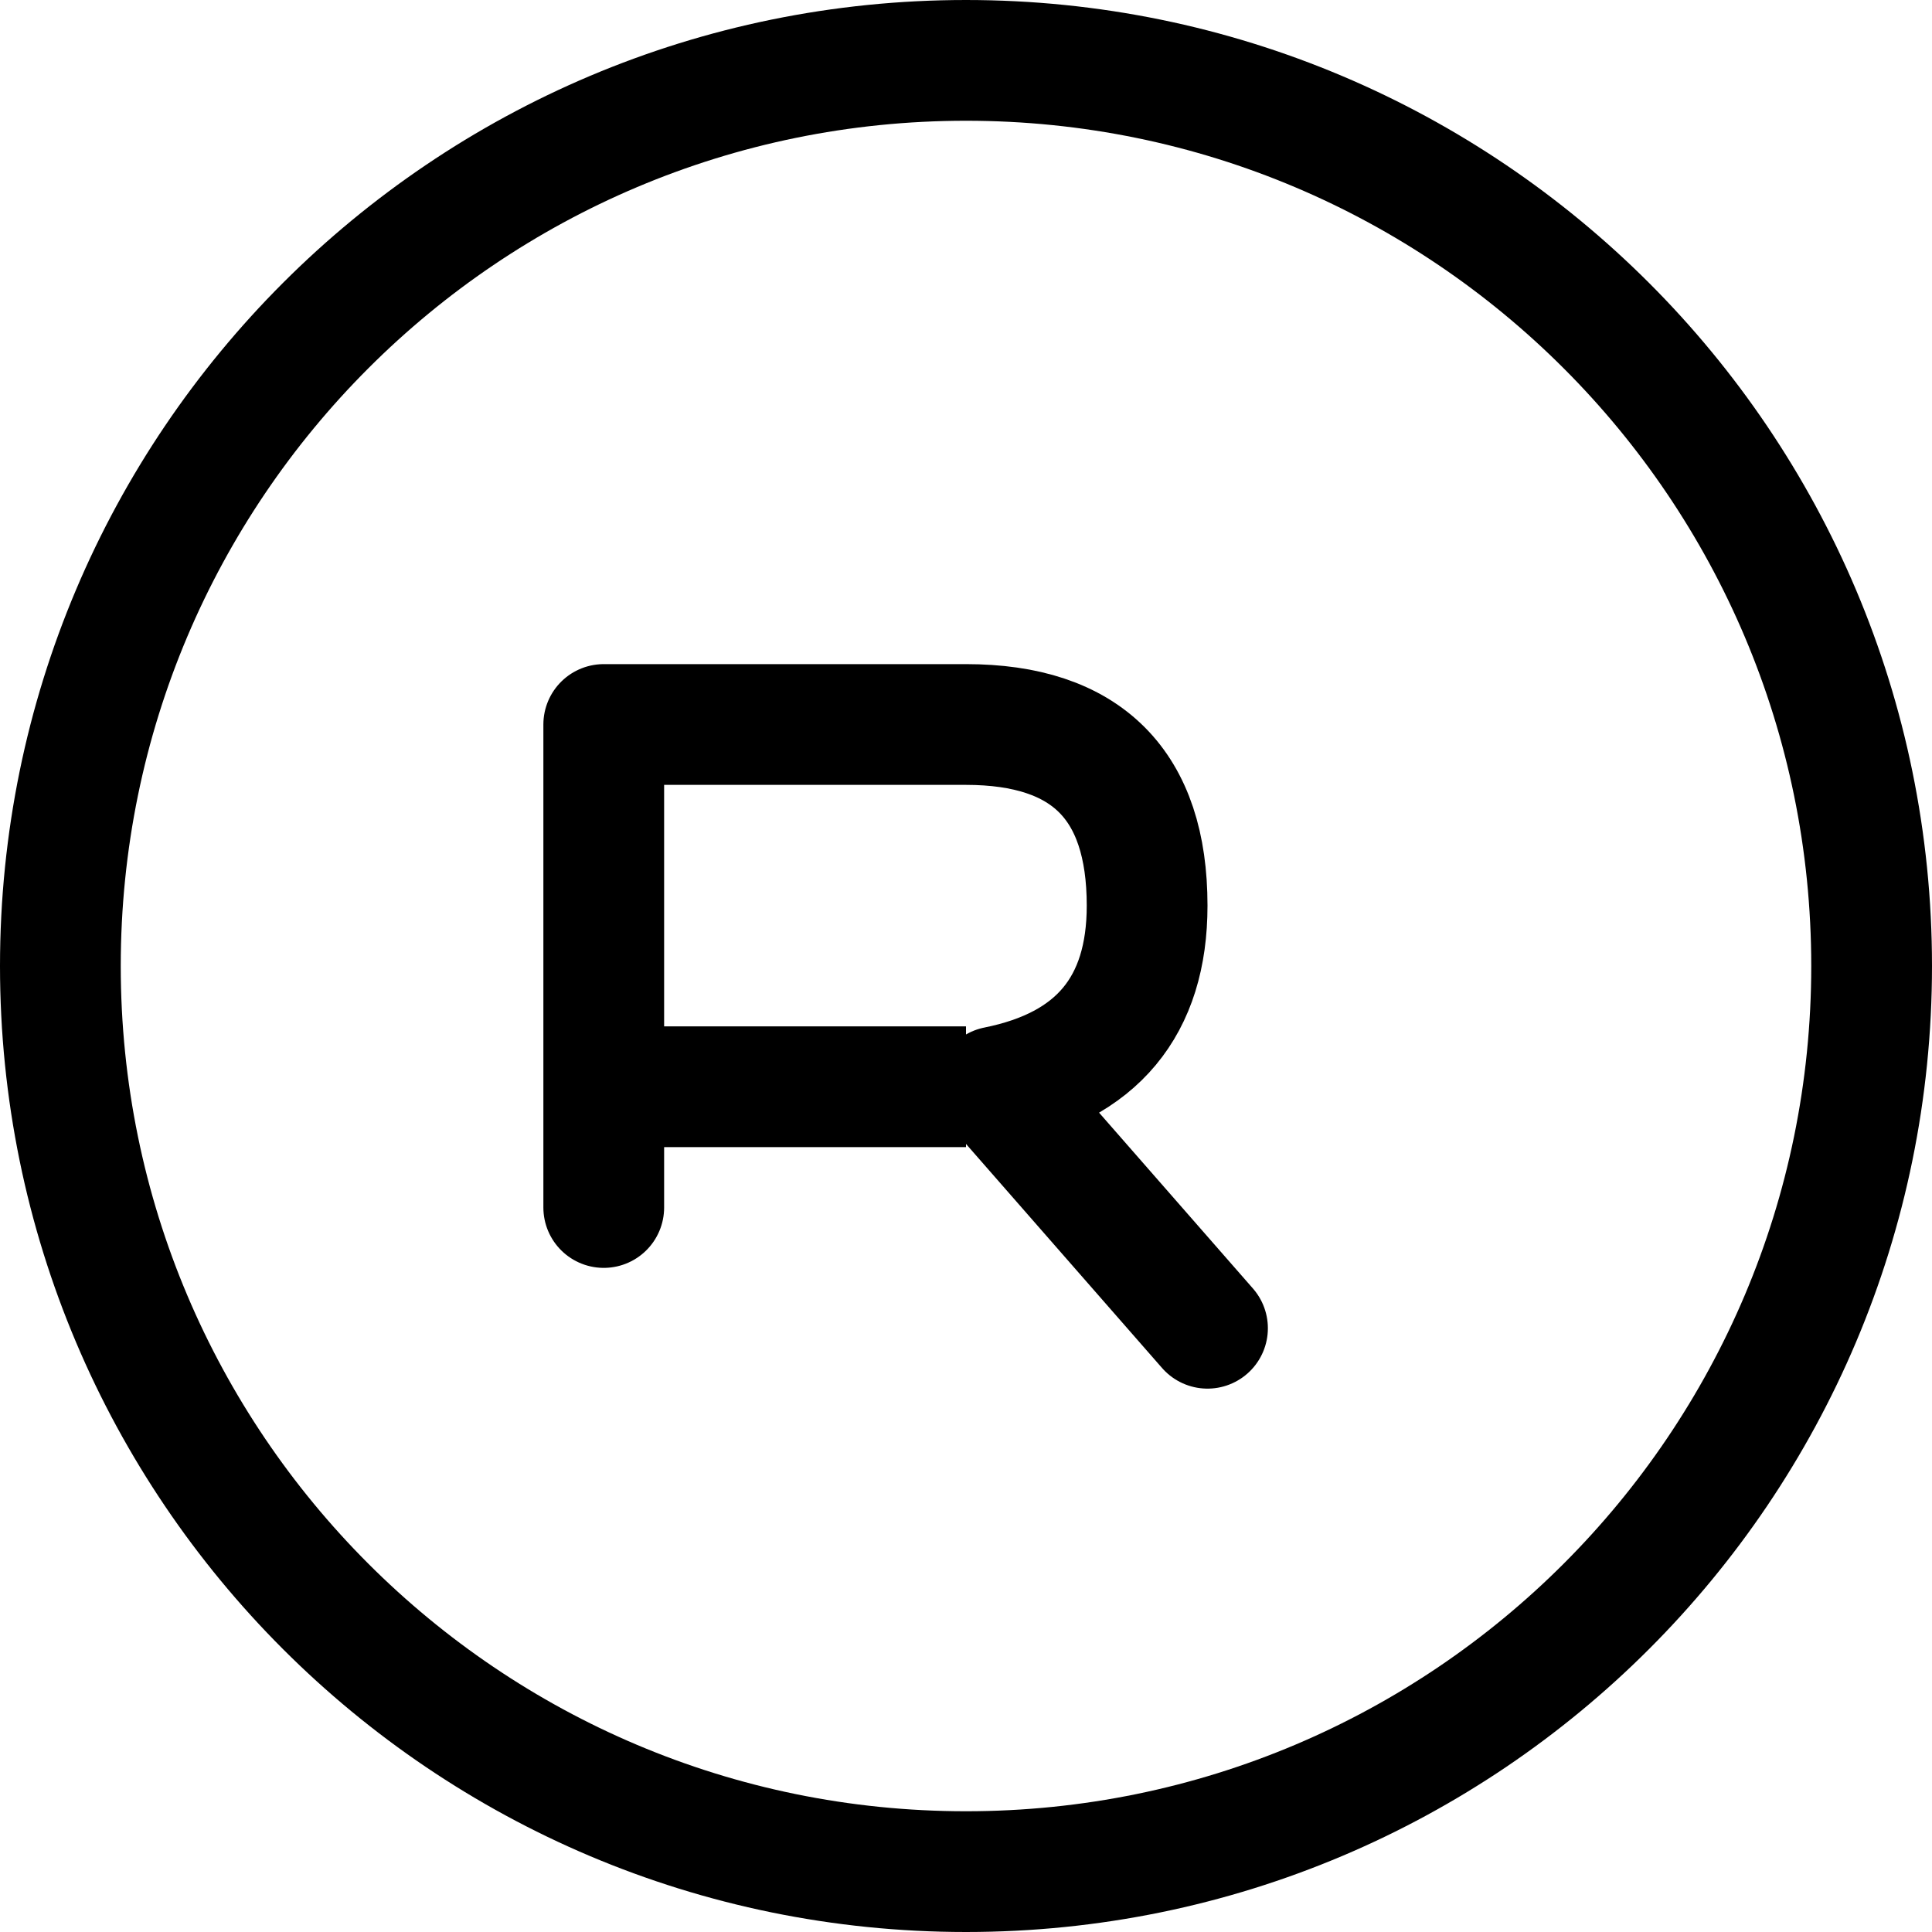
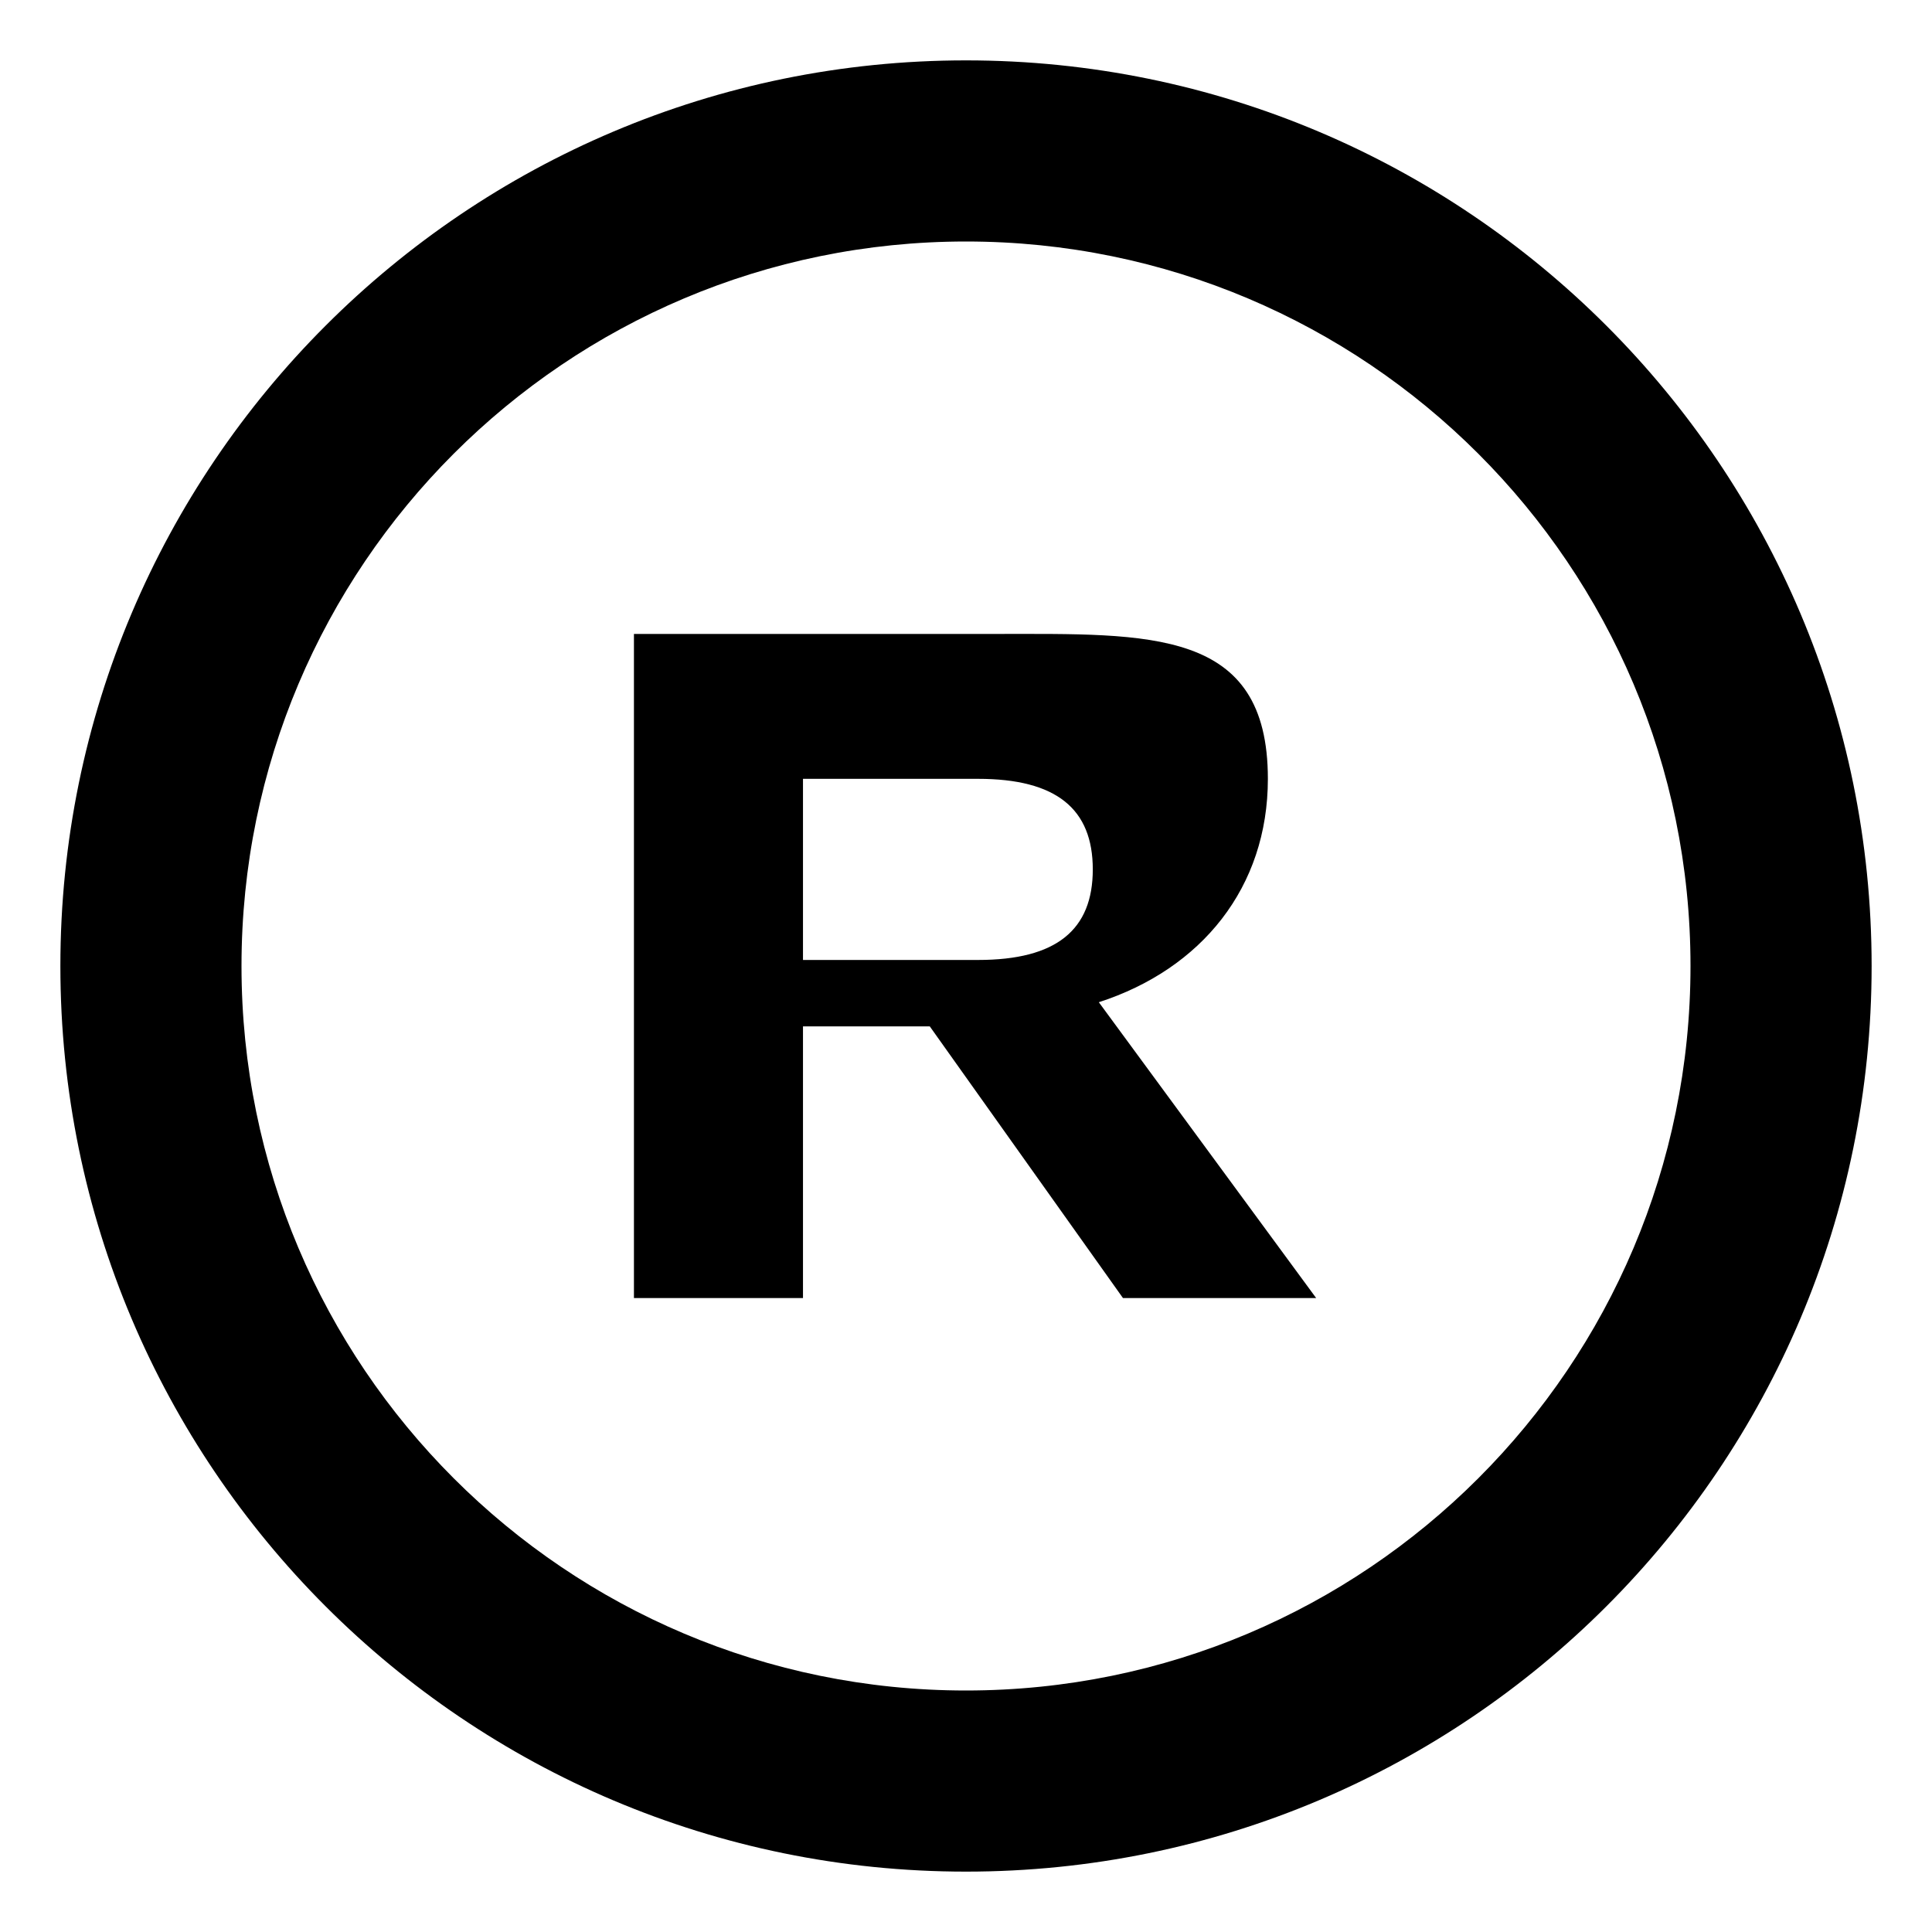
<svg xmlns="http://www.w3.org/2000/svg" viewBox="0 0 32 32" width="32" height="32">
-   <circle cx="16" cy="16" r="15" fill="none" stroke="currentColor" stroke-width="2" />
-   <path d="M10 20 L10 12 L16 12 Q19 12 19 15 Q19 17.5 16.5 18 L20 22" fill="none" stroke="currentColor" stroke-width="2" stroke-linecap="round" stroke-linejoin="round" />
-   <line x1="10" y1="18" x2="16" y2="18" stroke="currentColor" stroke-width="2" />
+   <path fill="#000000" fill-rule="evenodd" d="     M16 1 C7.716 1 1 7.716 1 16 C1 24.284 7.716 31 16 31 C24.284 31 31 24.284 31 16     C31 7.716 24.284 1 16 1 Z M16 4 C22.627 4 28 9.373 28 16 C28 22.627 22.627 28 16 28     C9.373 28 4 22.627 4 16 C4 9.373 9.373 4 16 4 Z     M10.5 10.5 L10.5 21.5 L13.3 21.5 L13.3 17 L15.4 17     L18.6 21.5 L21.8 21.5 L18.2 16.6     C19.9 16.05 21 14.7 21 12.9 C21 10.4 19.05 10.5 16.5 10.5 Z     M13.3 12.9 L16.2 12.9 C17.5 12.9 18.1 13.4 18.1 14.4 C18.1 15.4 17.5 15.9 16.2 15.9 L13.3 15.9 Z   " />
</svg>
